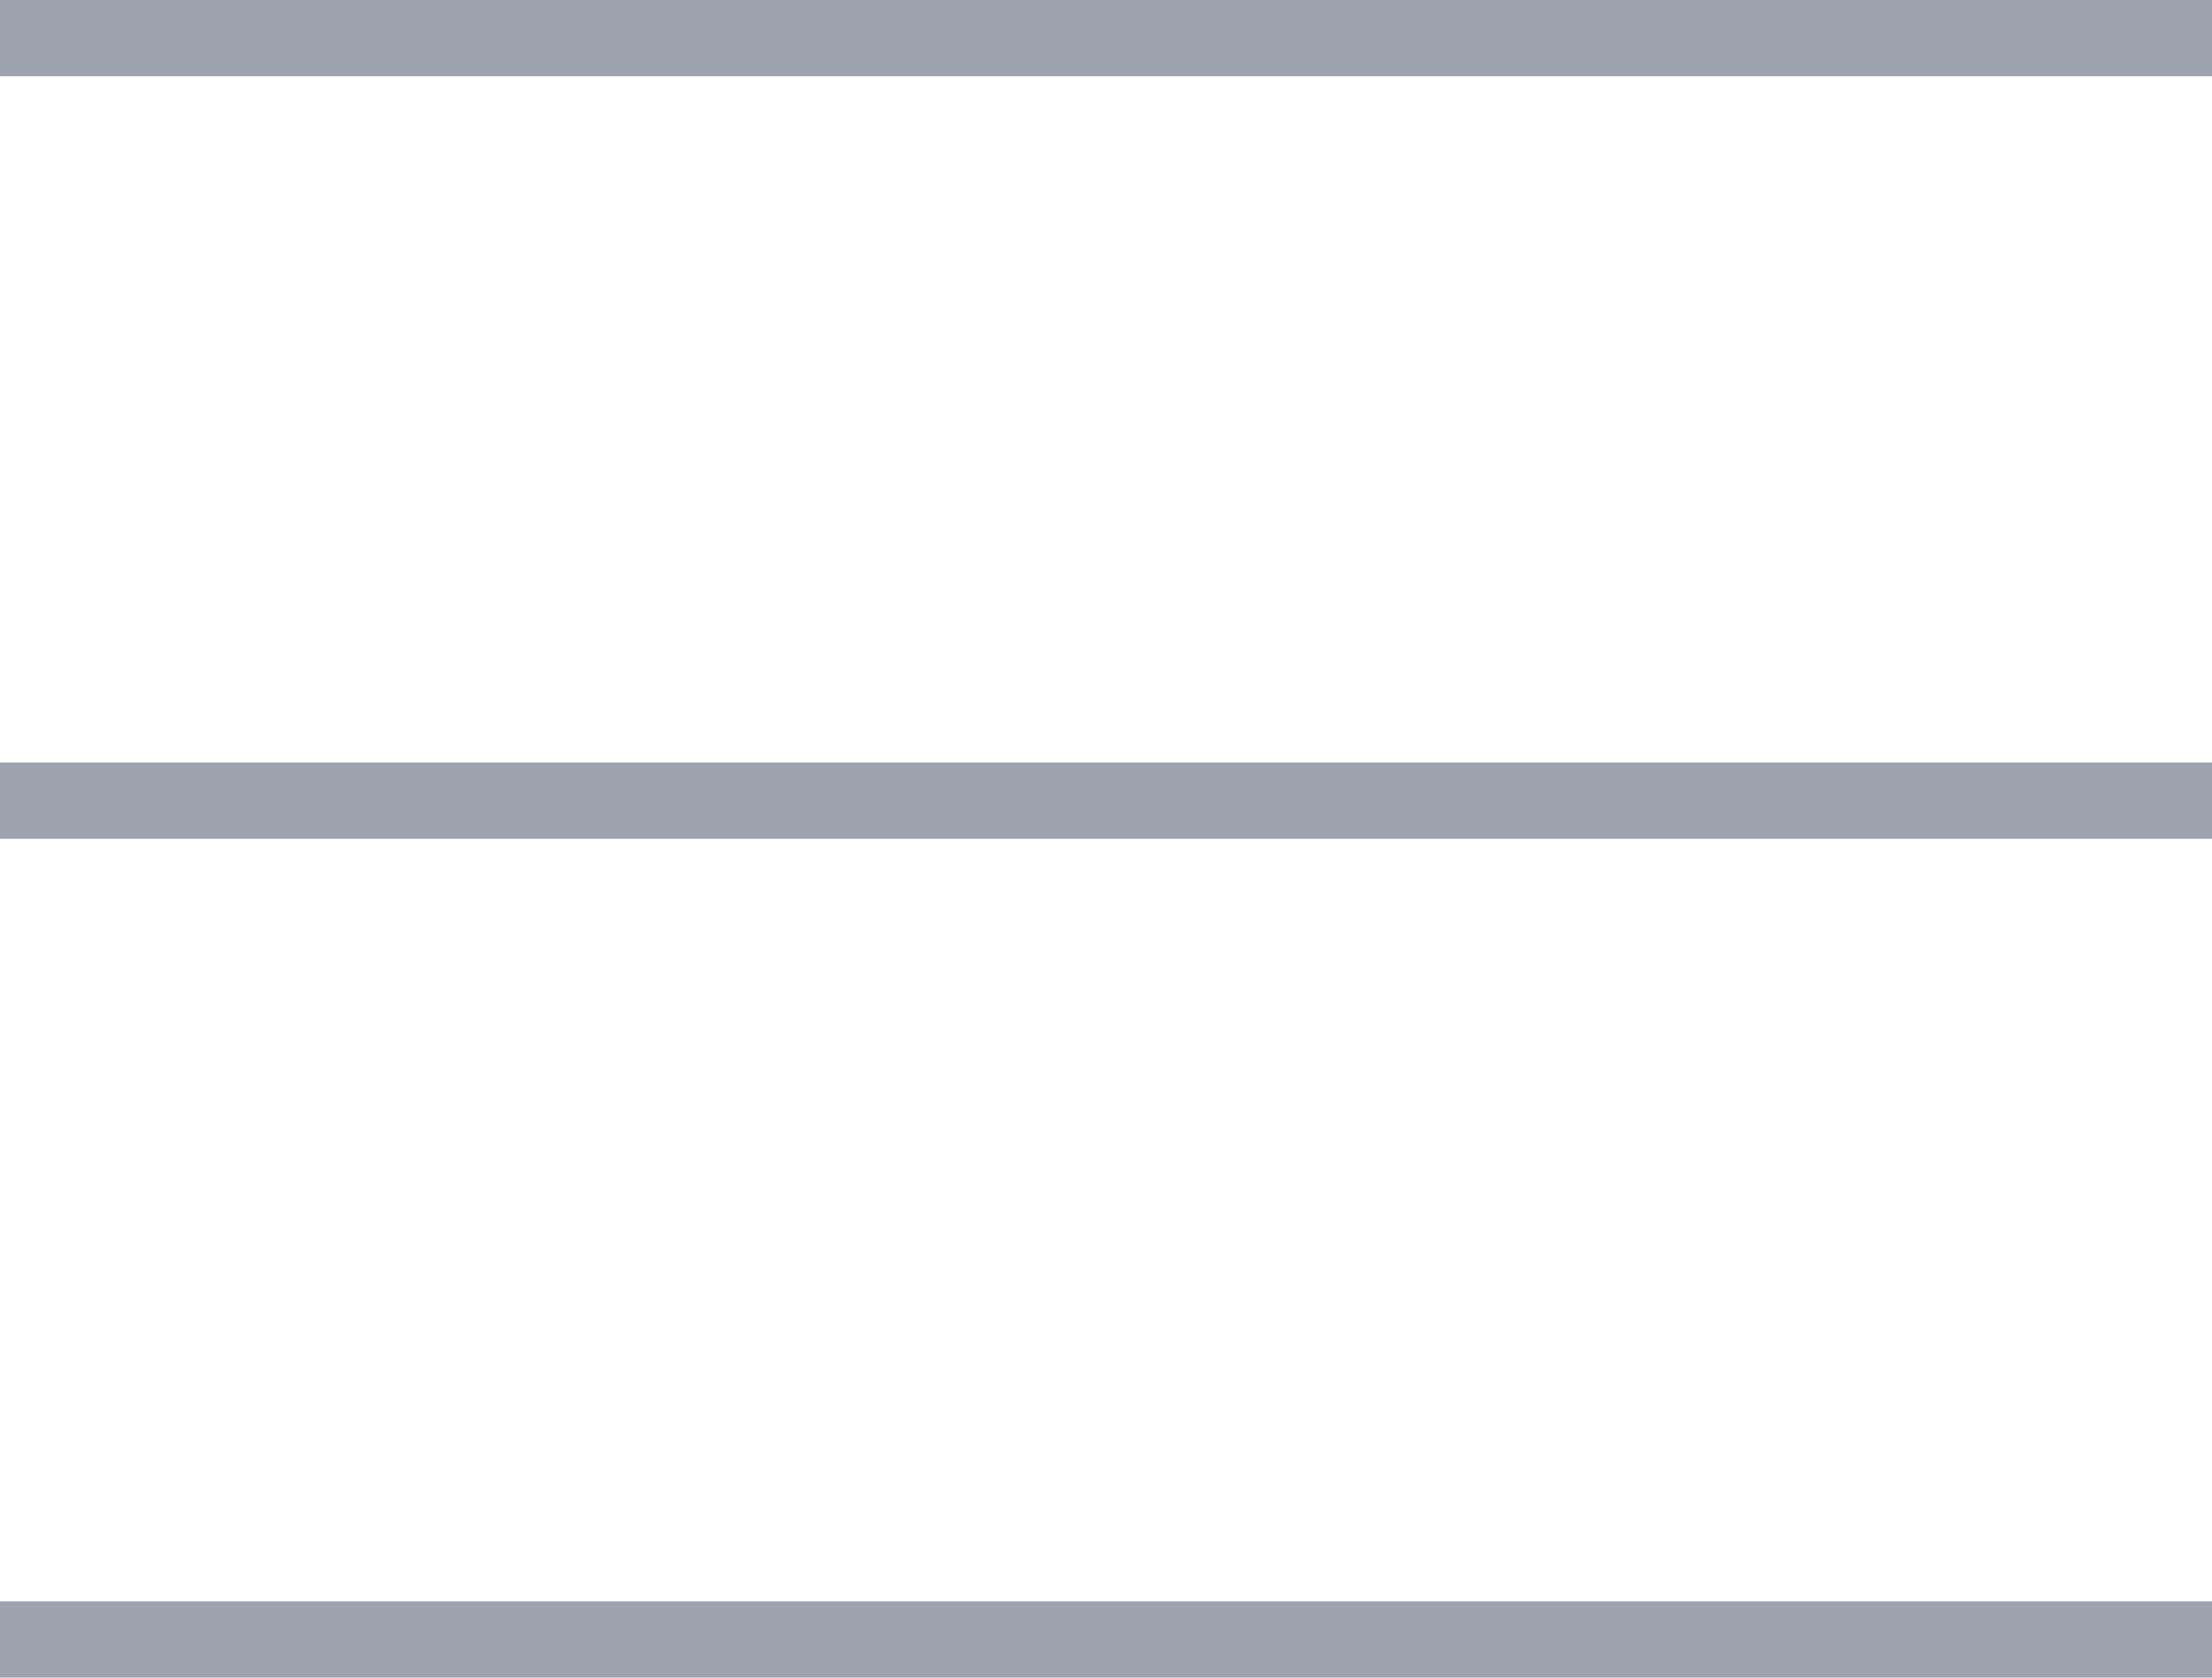
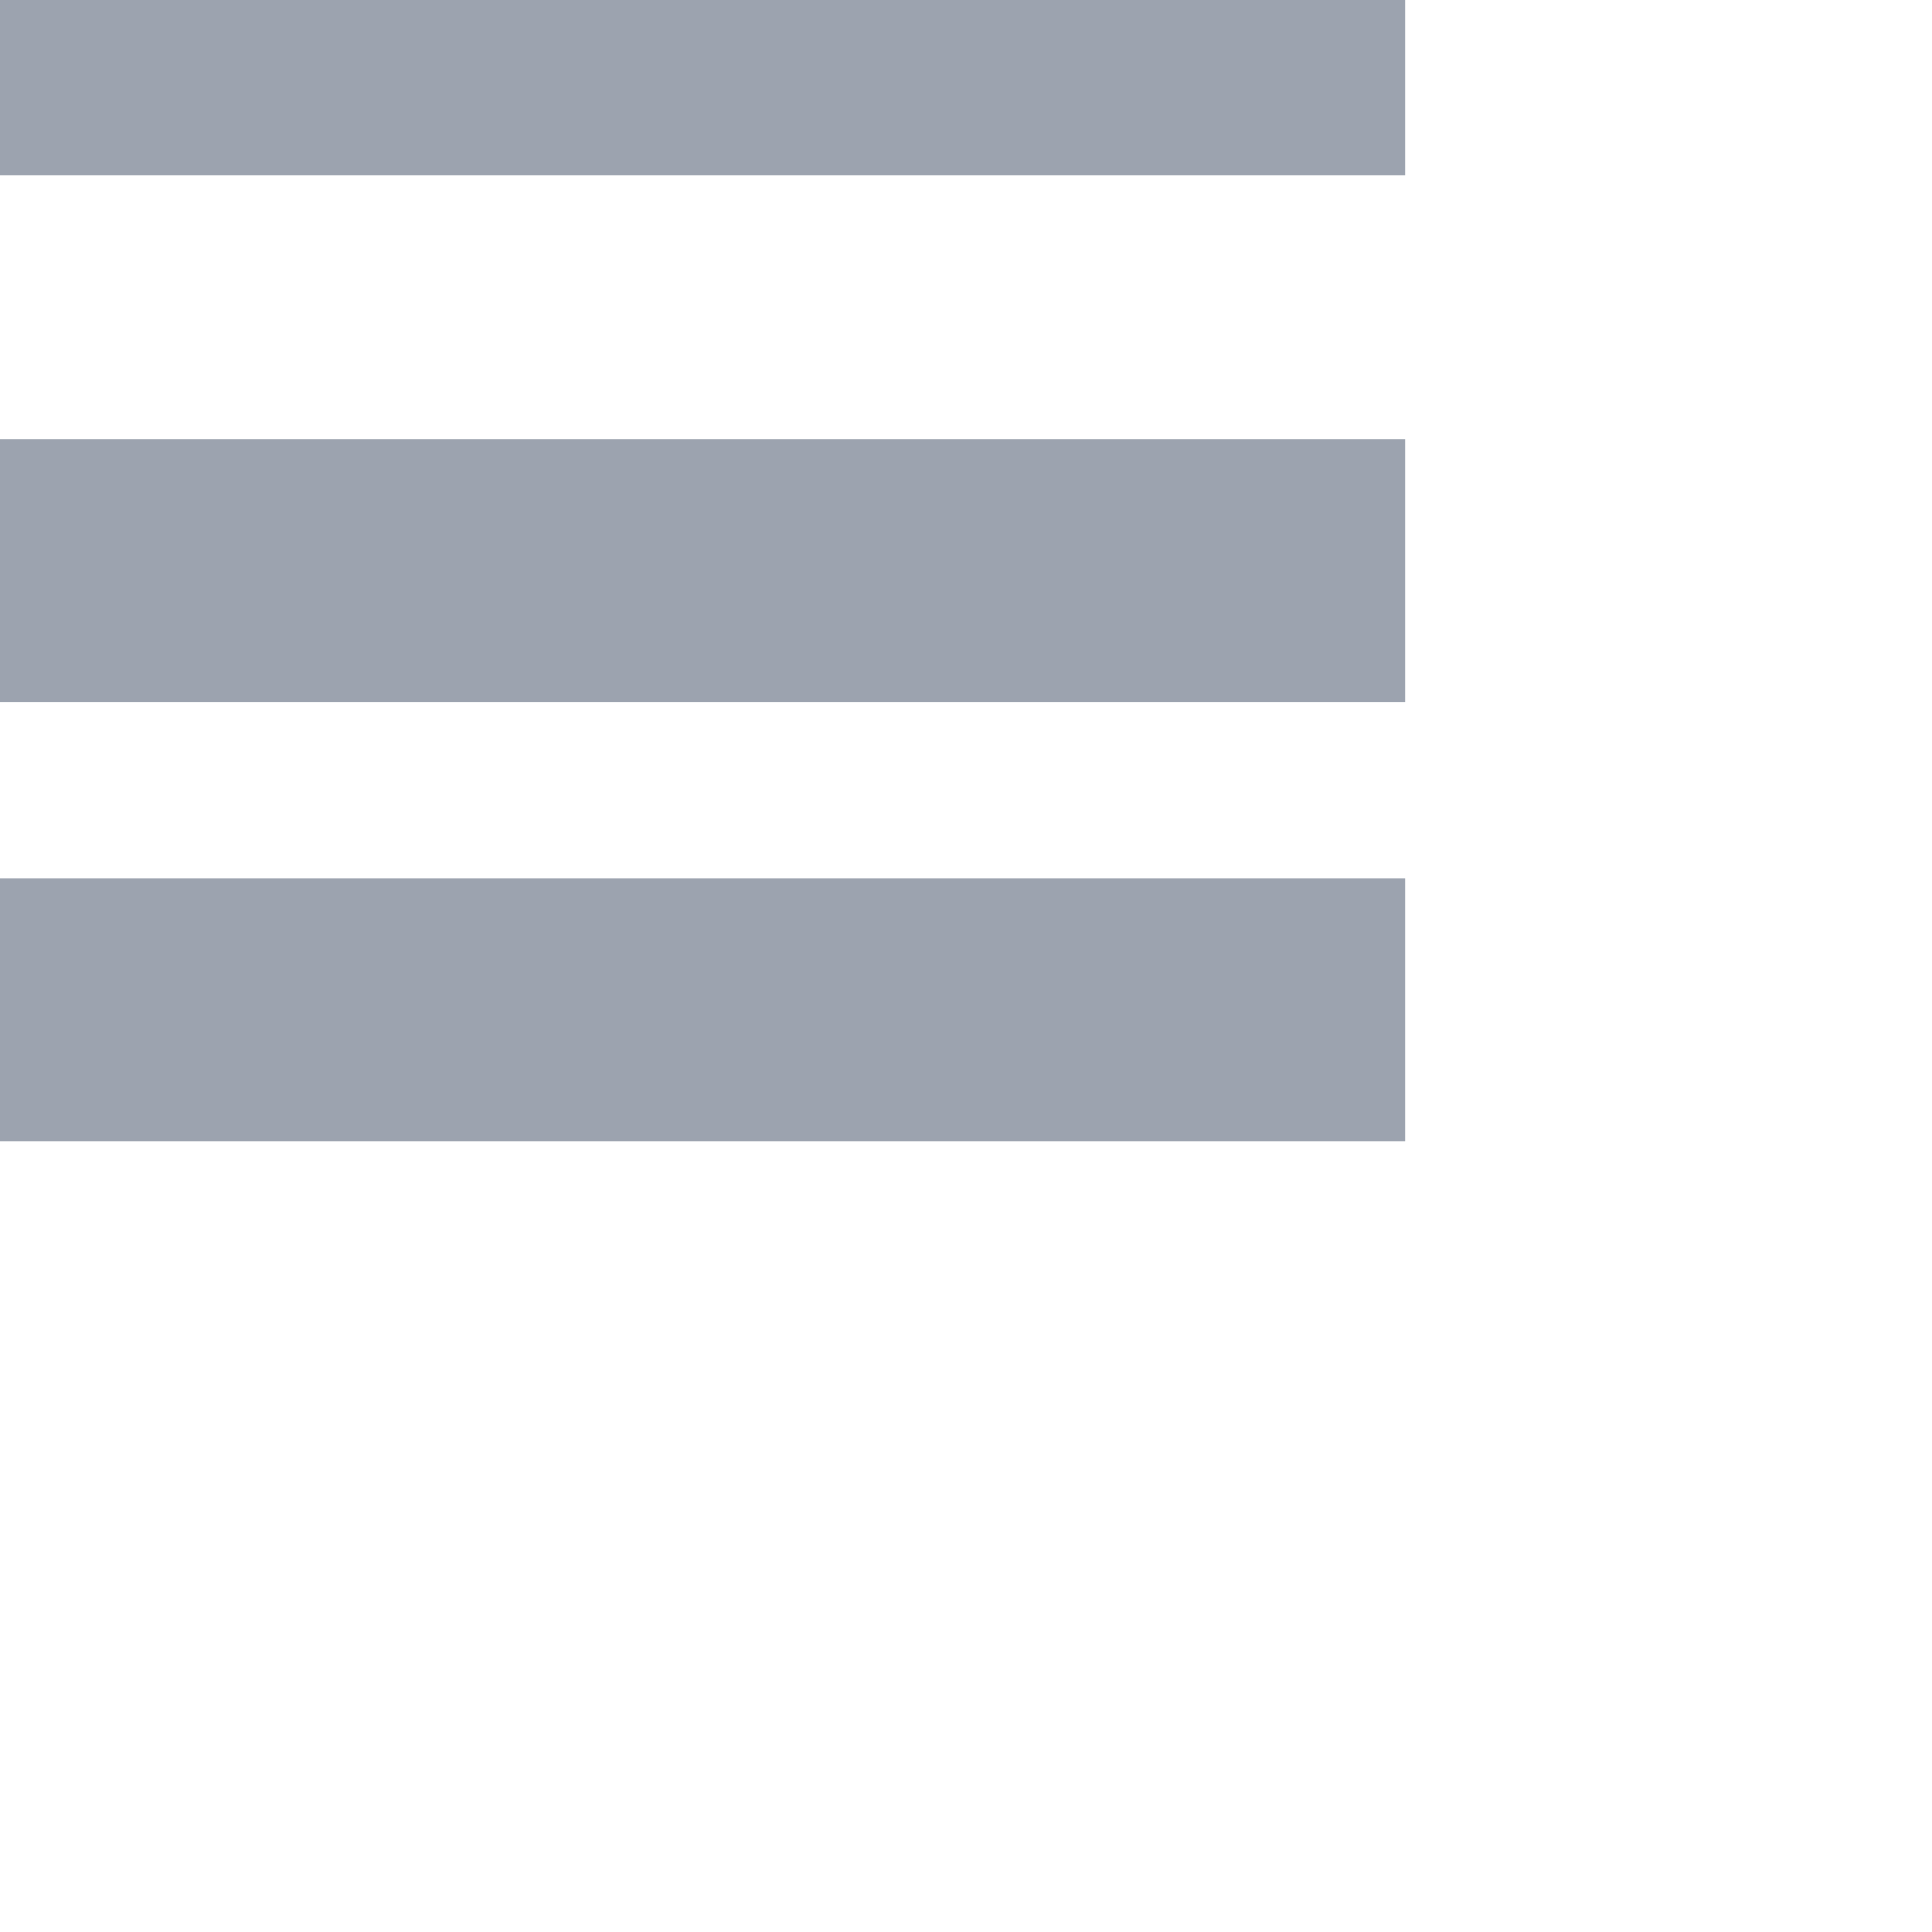
- <svg xmlns="http://www.w3.org/2000/svg" width="29" height="22" viewBox="0 0 29 22" fill="none">
-   <line y1="0.5" x2="29" y2="0.5" stroke="#9CA3AF" />
-   <line y1="10.5" x2="29" y2="10.5" stroke="#9CA3AF" />
-   <line y1="21.5" x2="29" y2="21.5" stroke="#9CA3AF" />
+ <svg xmlns="http://www.w3.org/2000/svg" width="22" height="22" viewBox="0 0 22 22" fill="none">
+   <line y1="0.5" x2="16" y2="0.5" stroke="#9CA3AF" stroke-width="3" />
+   <line y1="6.5" x2="16" y2="6.5" stroke="#9CA3AF" stroke-width="3" />
+   <line y1="11.5" x2="16" y2="11.5" stroke="#9CA3AF" stroke-width="3" />
</svg>
